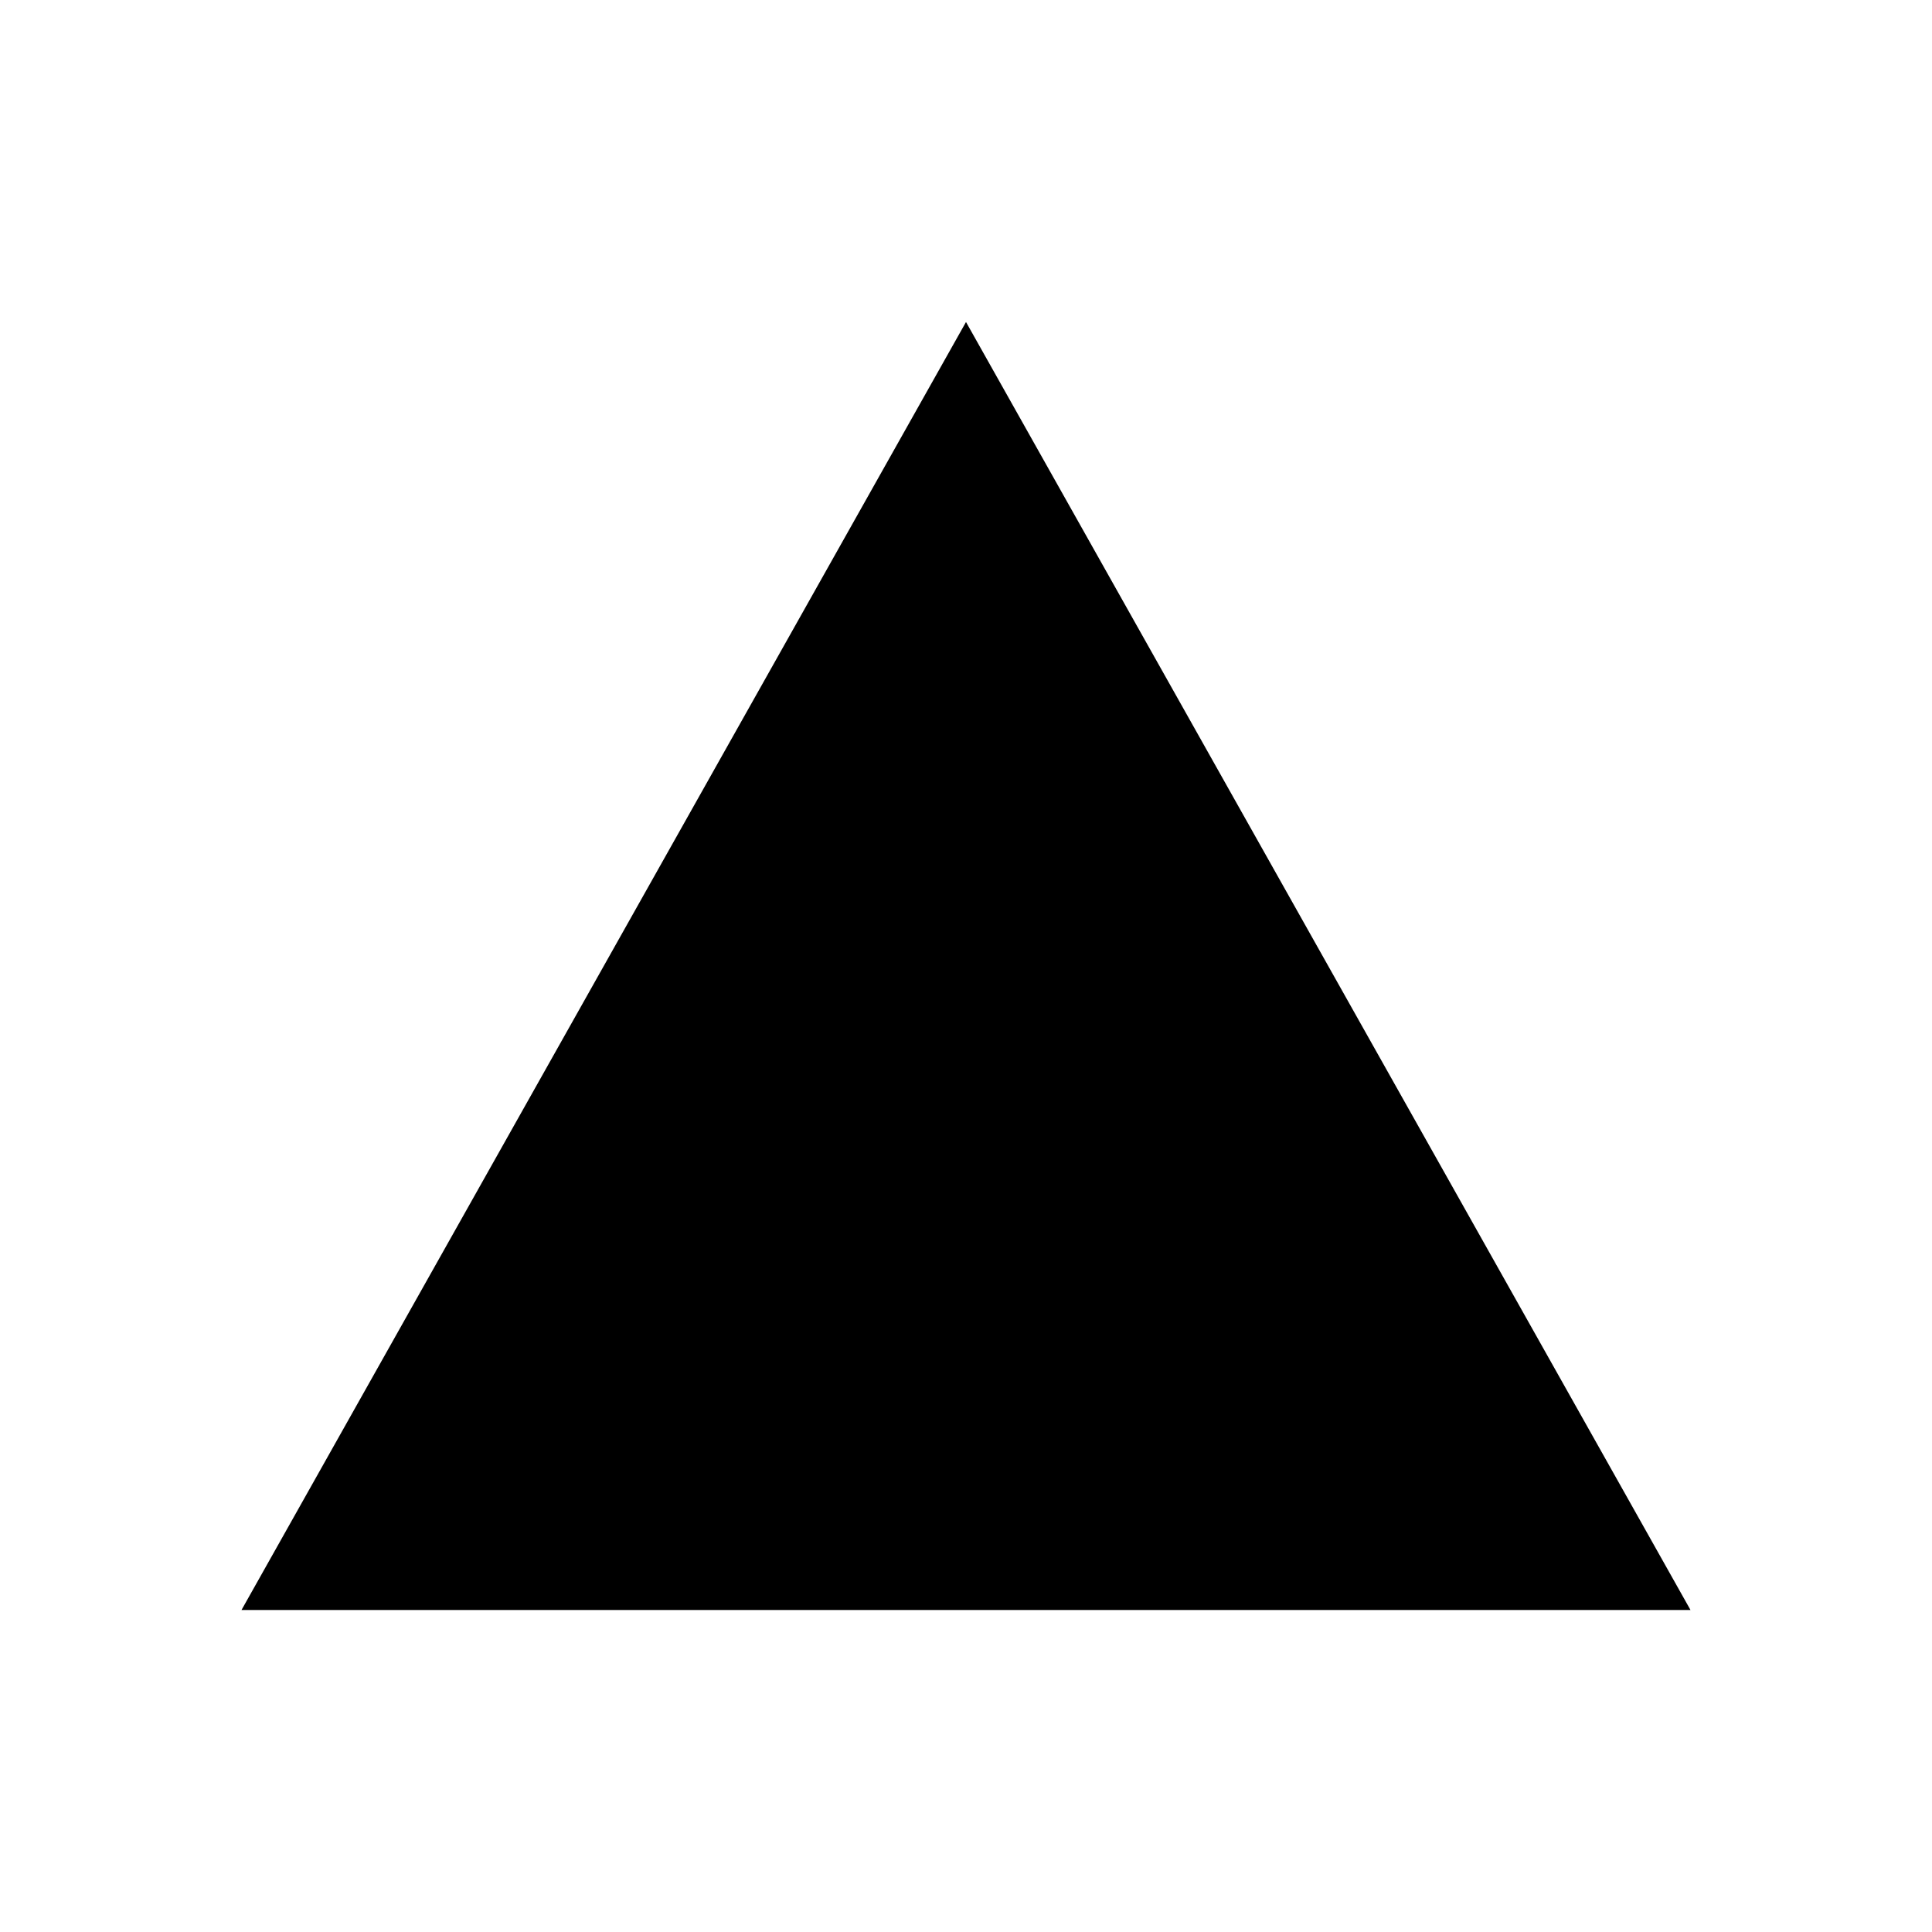
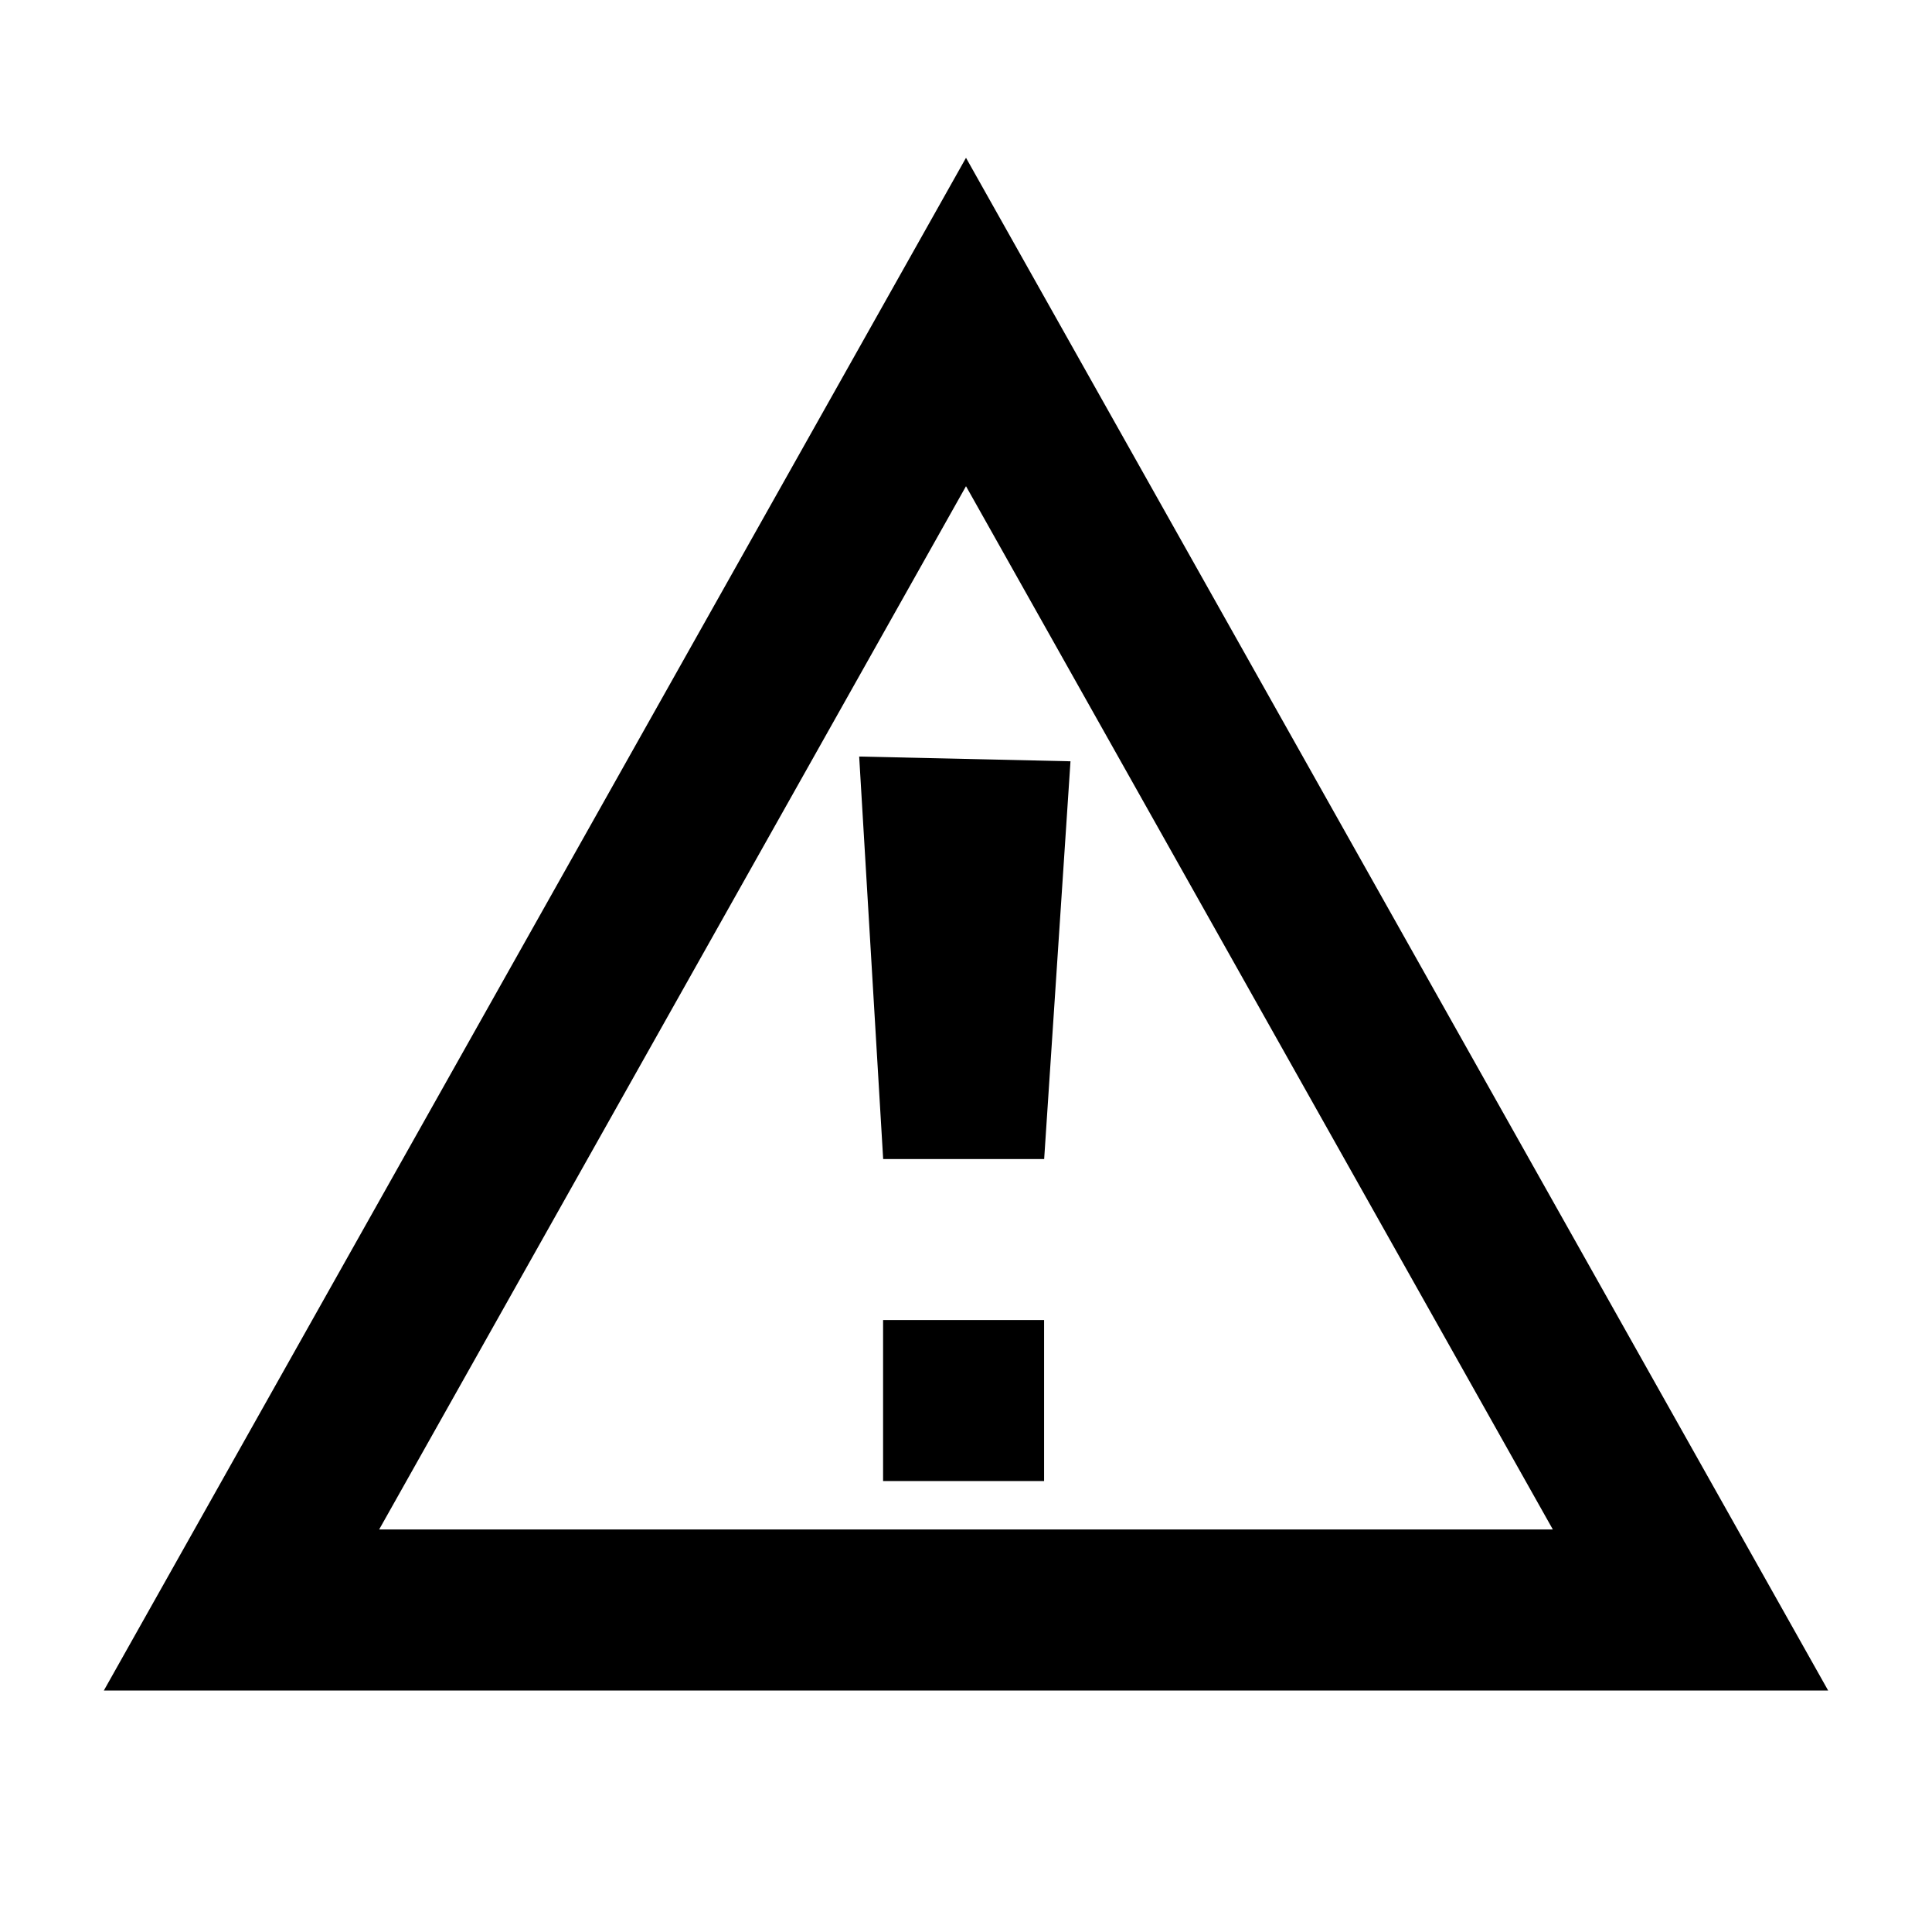
- <svg xmlns="http://www.w3.org/2000/svg" viewBox="0 0 24 24">
-   <path d="M12 4 3 20h18Z" fill="currentColor" />
-   <path d="M11 10h2v5h-2zM11 17h2v2h-2z" fill="currentColor" fill-opacity="0.85" />
+ <svg xmlns="http://www.w3.org/2000/svg" viewBox="0 0 24 24" version="1.1" id="svg2">
+   <defs id="defs2" />
+   <path d="m 10.673,9.398 2.625,0.059 -0.327,4.941 h -2 z M 10.97,16.398 h 2 v 2 h -2 z" fill="currentColor" id="path2" />
+   <path d="M 12,4 3,20 h 18 z" fill="currentColor" id="path1" style="stroke:currentColor;stroke-opacity:1;fill:none;stroke-width:2;stroke-dasharray:none" />
</svg>
